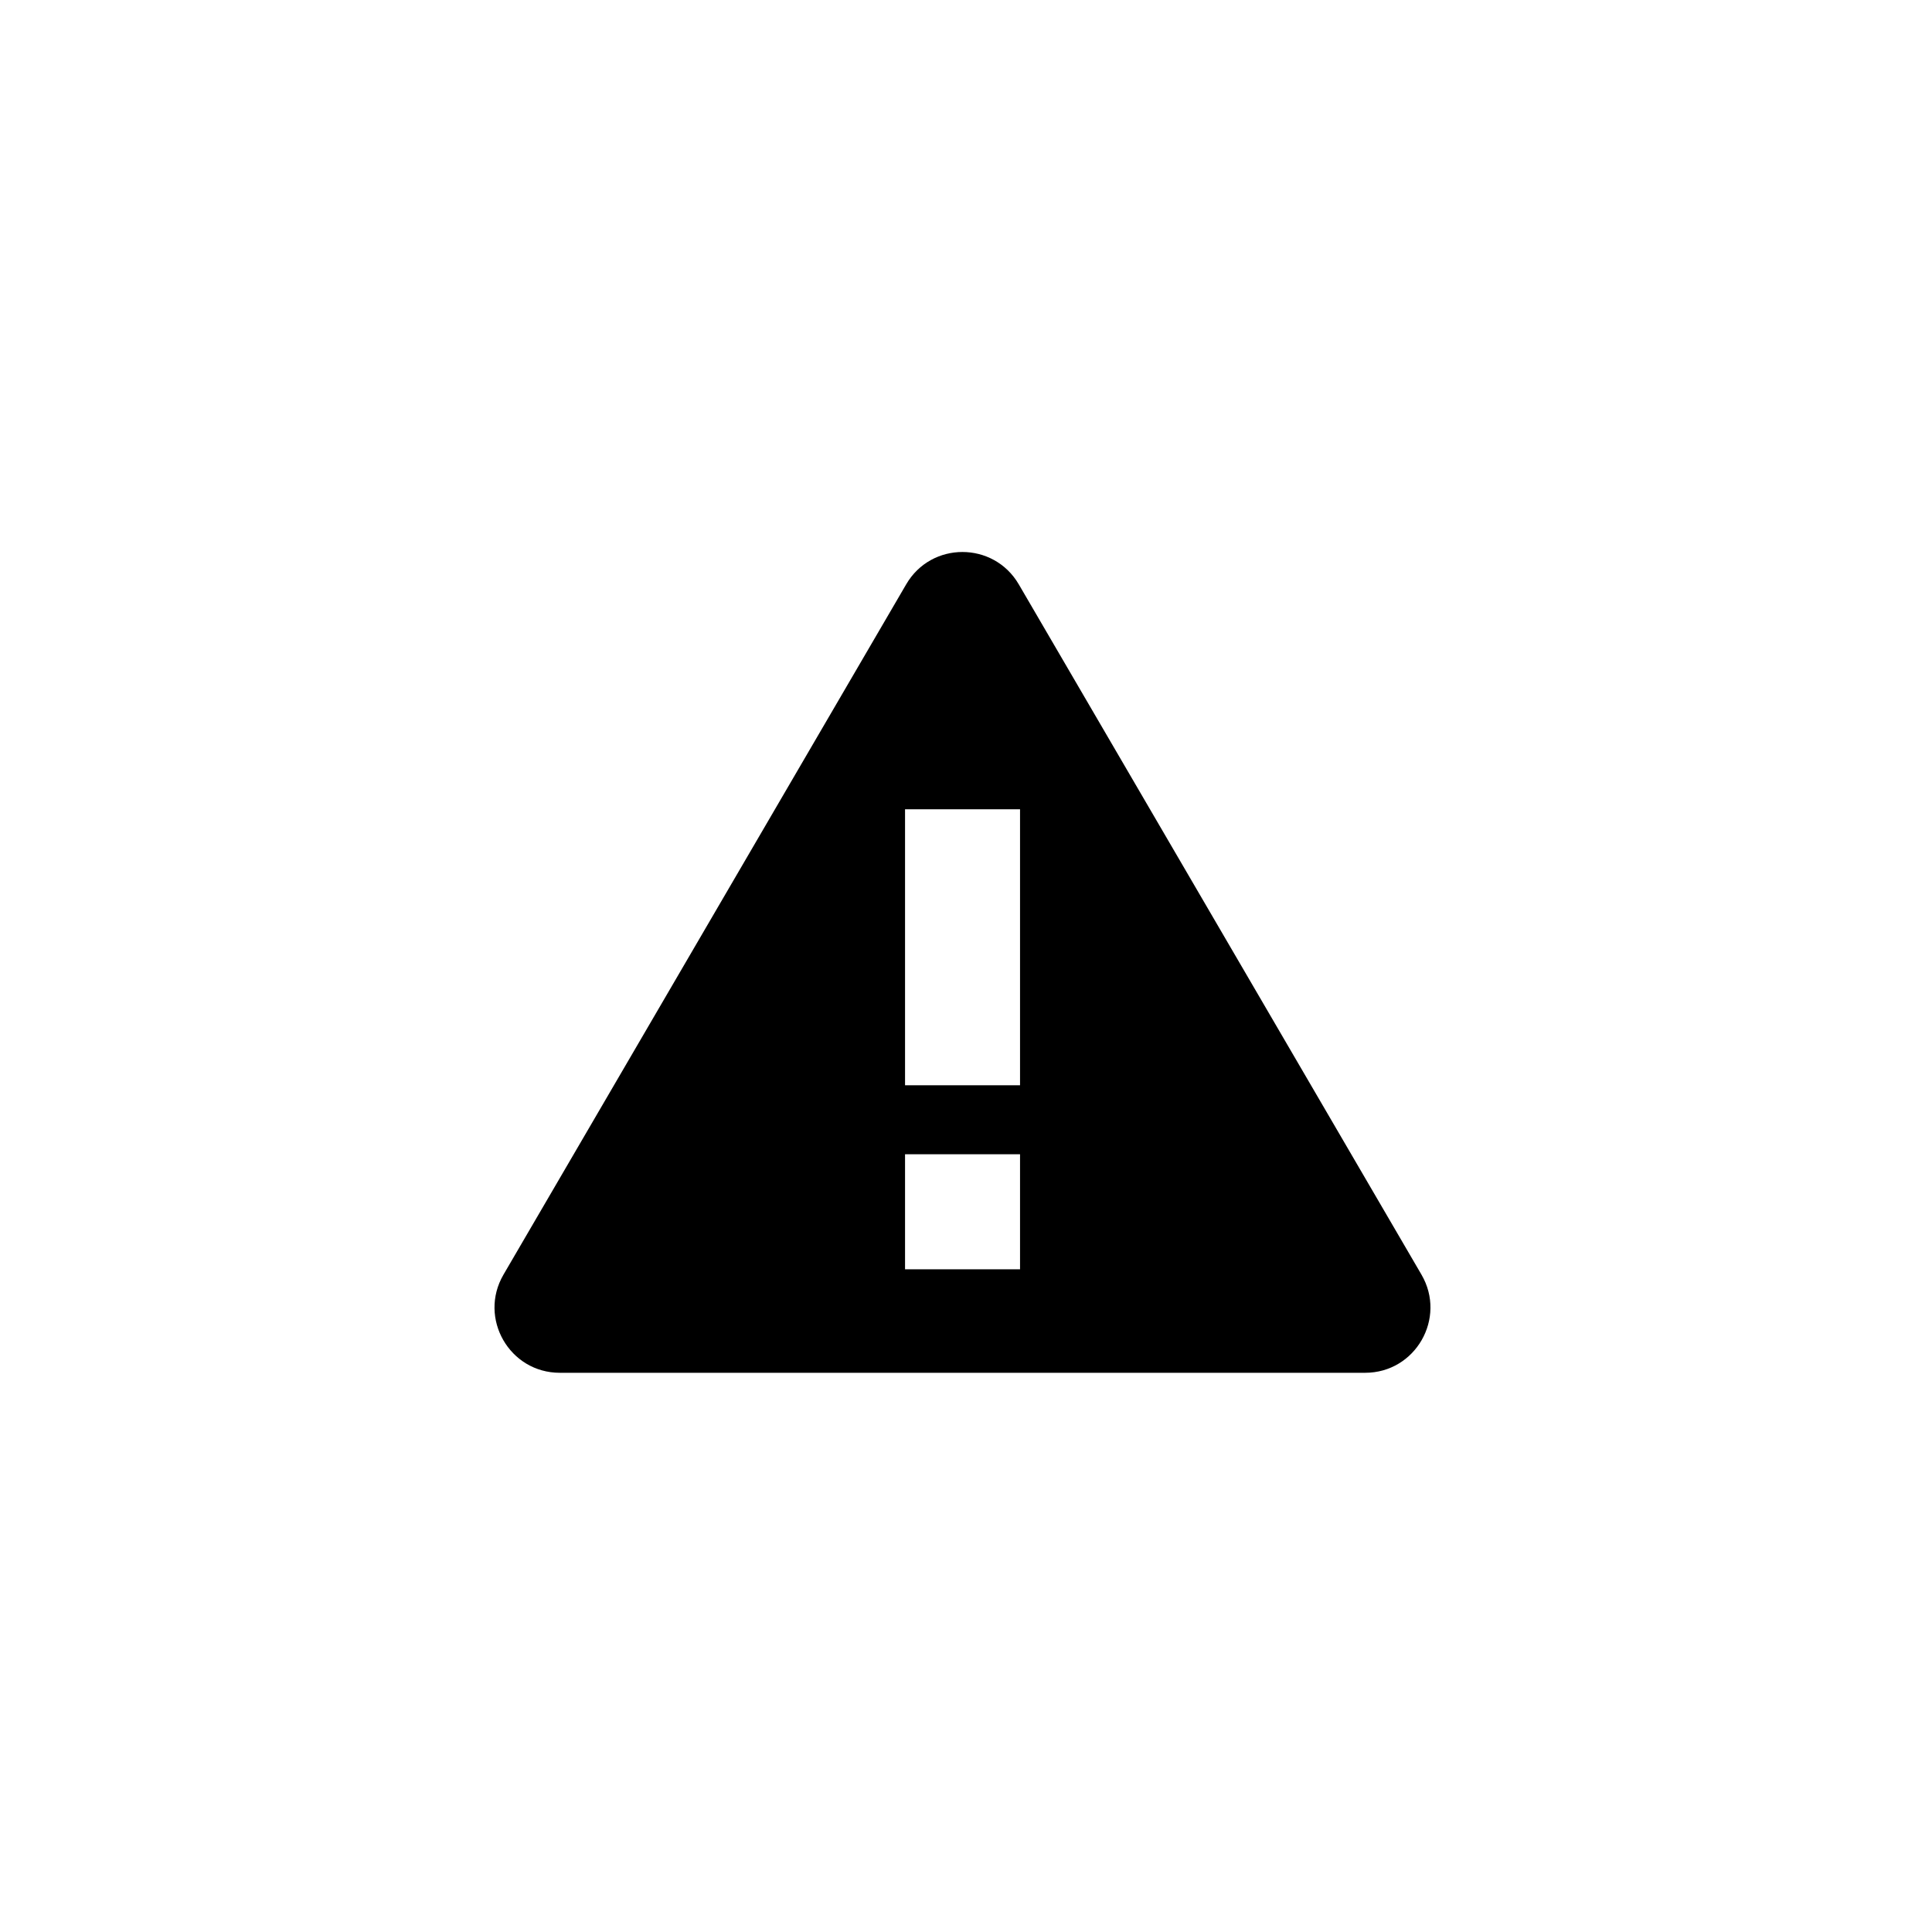
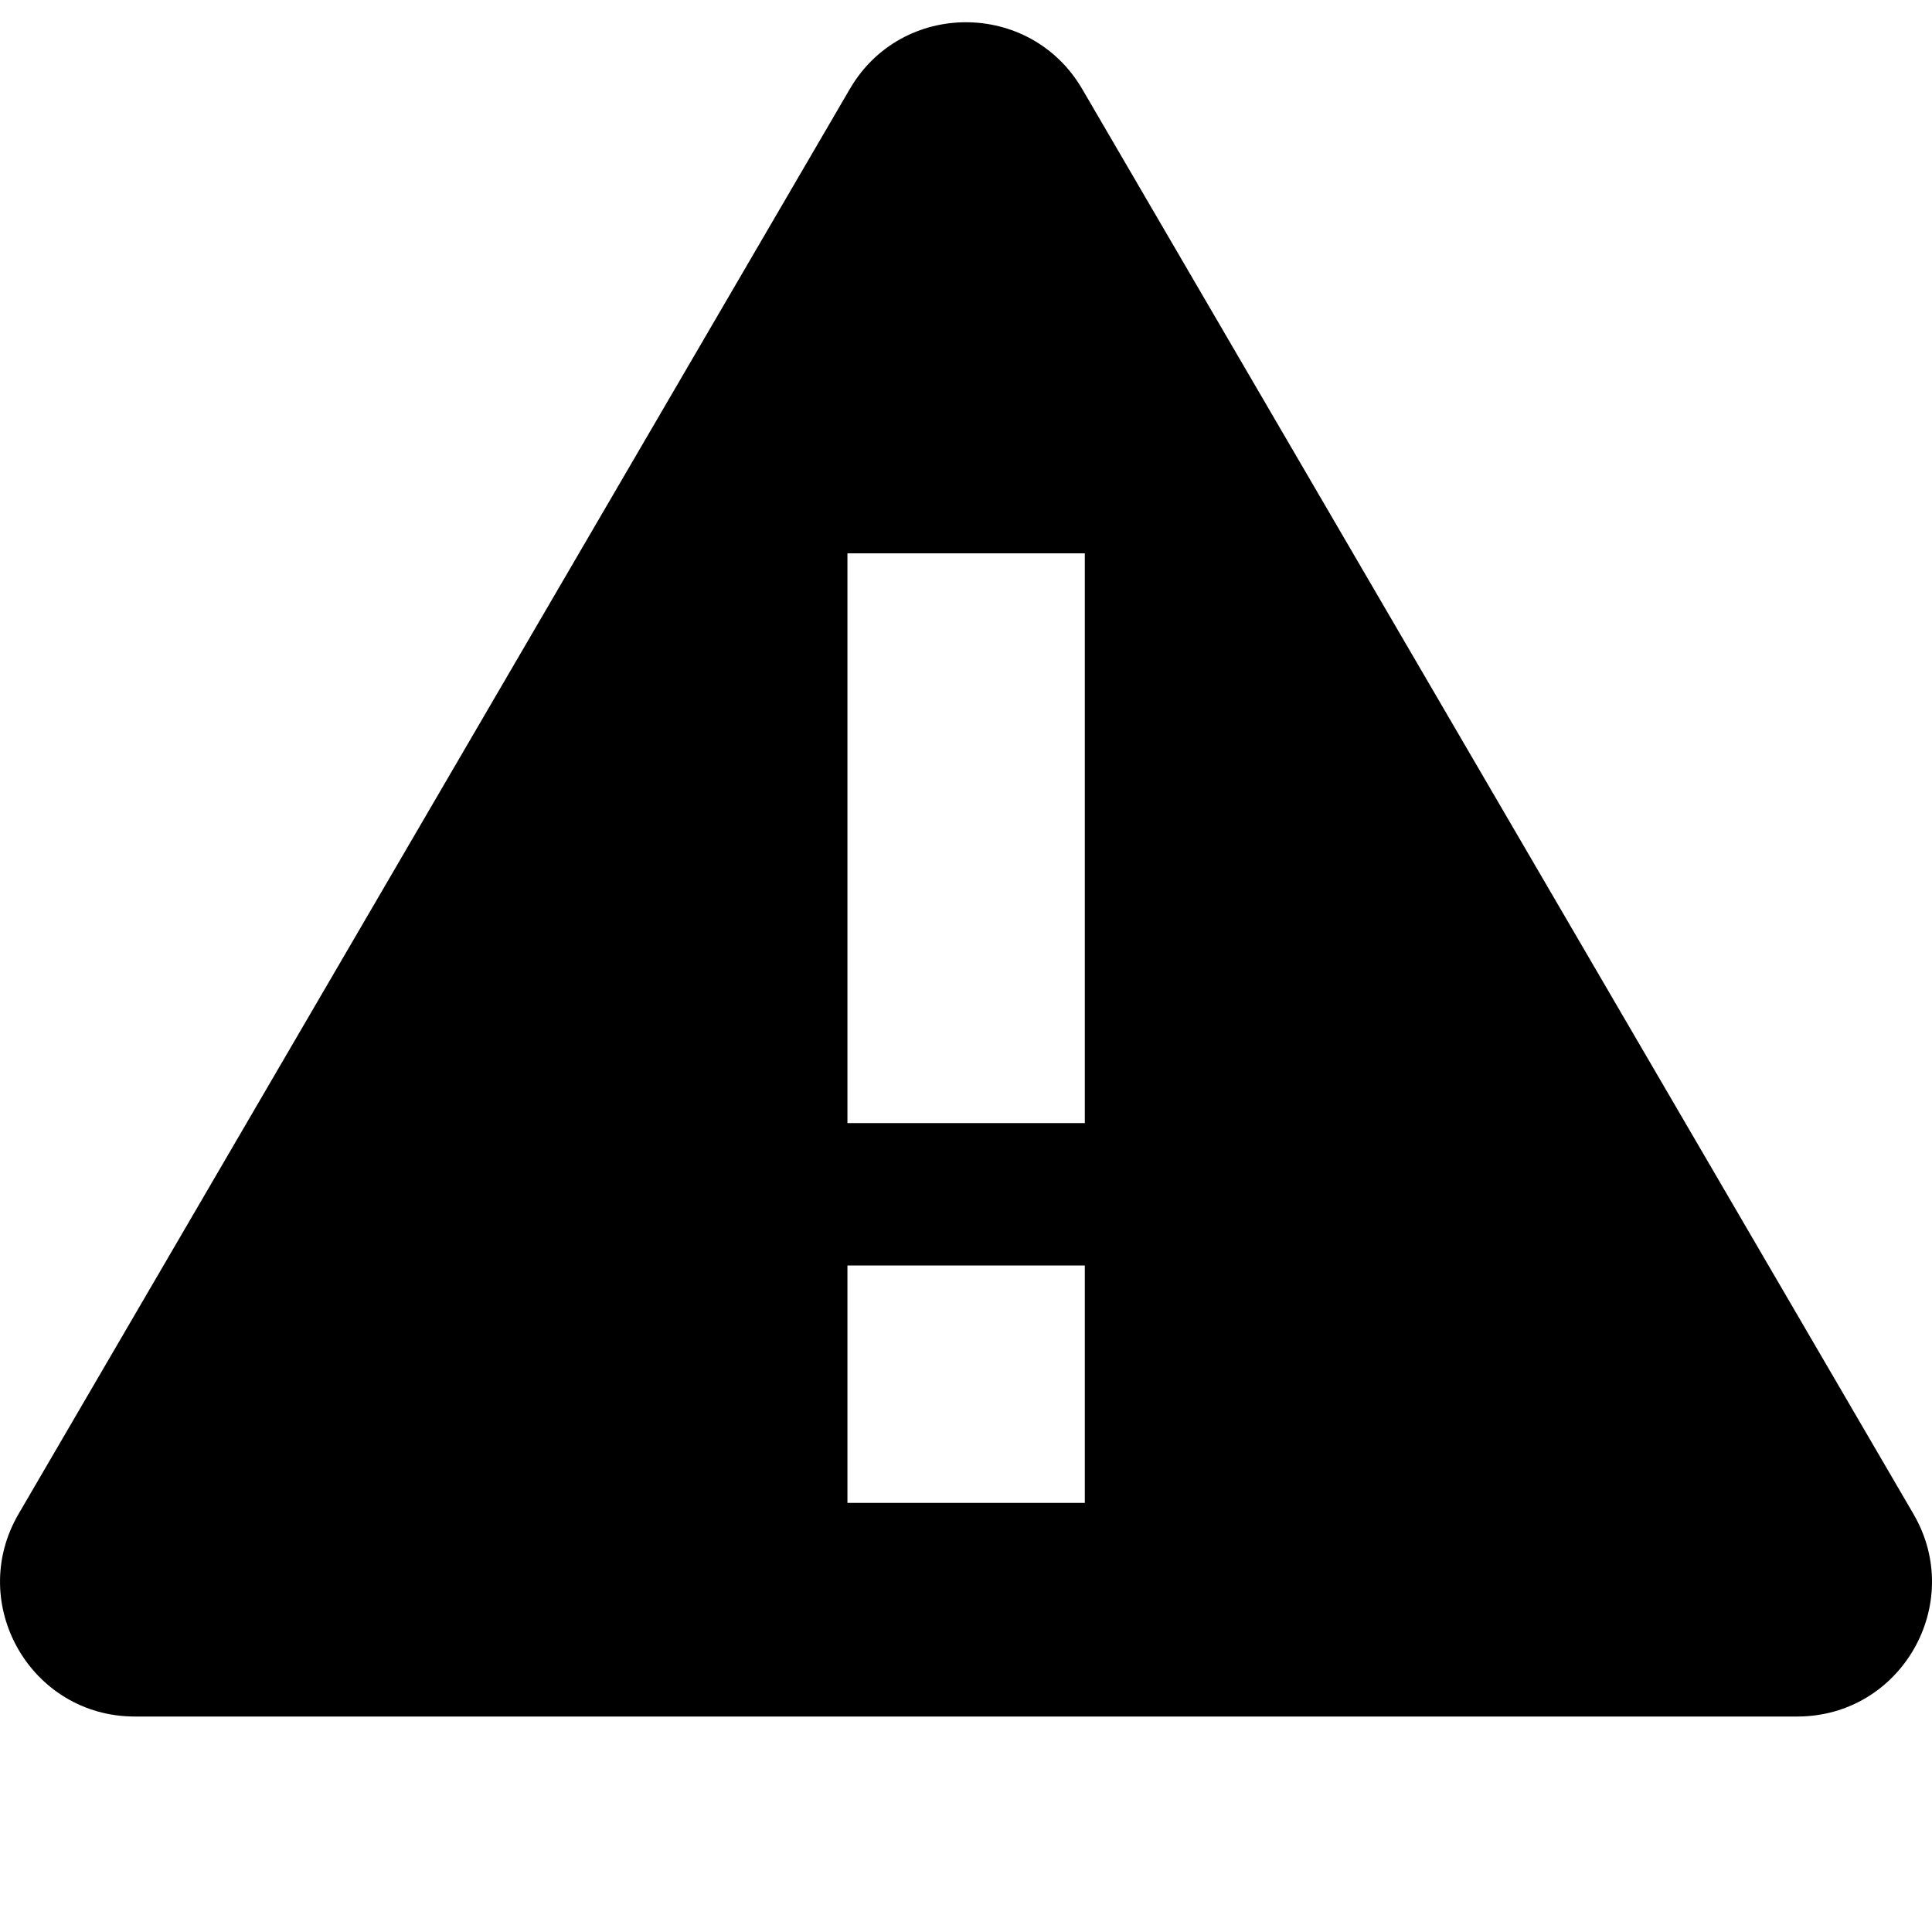
- <svg xmlns="http://www.w3.org/2000/svg" viewBox="0 0 168 168" fill="none">
-   <path d="M123.609 110.842L88.589 50.812C86.399 47.062 80.979 47.062 78.799 50.812L43.779 110.842C41.579 114.622 44.299 119.373 48.679 119.373H118.709C123.089 119.373 125.809 114.622 123.609 110.842ZM88.699 110.372H78.699V100.372H88.699V110.372ZM88.699 94.373H78.699V70.373H88.699V94.373Z" fill="black" />
+ <svg xmlns="http://www.w3.org/2000/svg" version="1.1" id="Layer_1" x="0px" y="0px" width="100px" height="100px" viewBox="0 0 100 100" enable-background="new 0 0 100 100" xml:space="preserve">
+   <path d="M99.042,78.367L56.015,4.608C53.324,0,46.664,0,43.986,4.608L0.958,78.367c-2.703,4.645,0.639,10.48,6.02,10.48h86.045  C98.405,88.848,101.747,83.012,99.042,78.367z M56.15,77.789H43.863V65.502H56.15V77.789z M56.15,58.131H43.863v-29.49H56.15V58.131  z" />
</svg>
